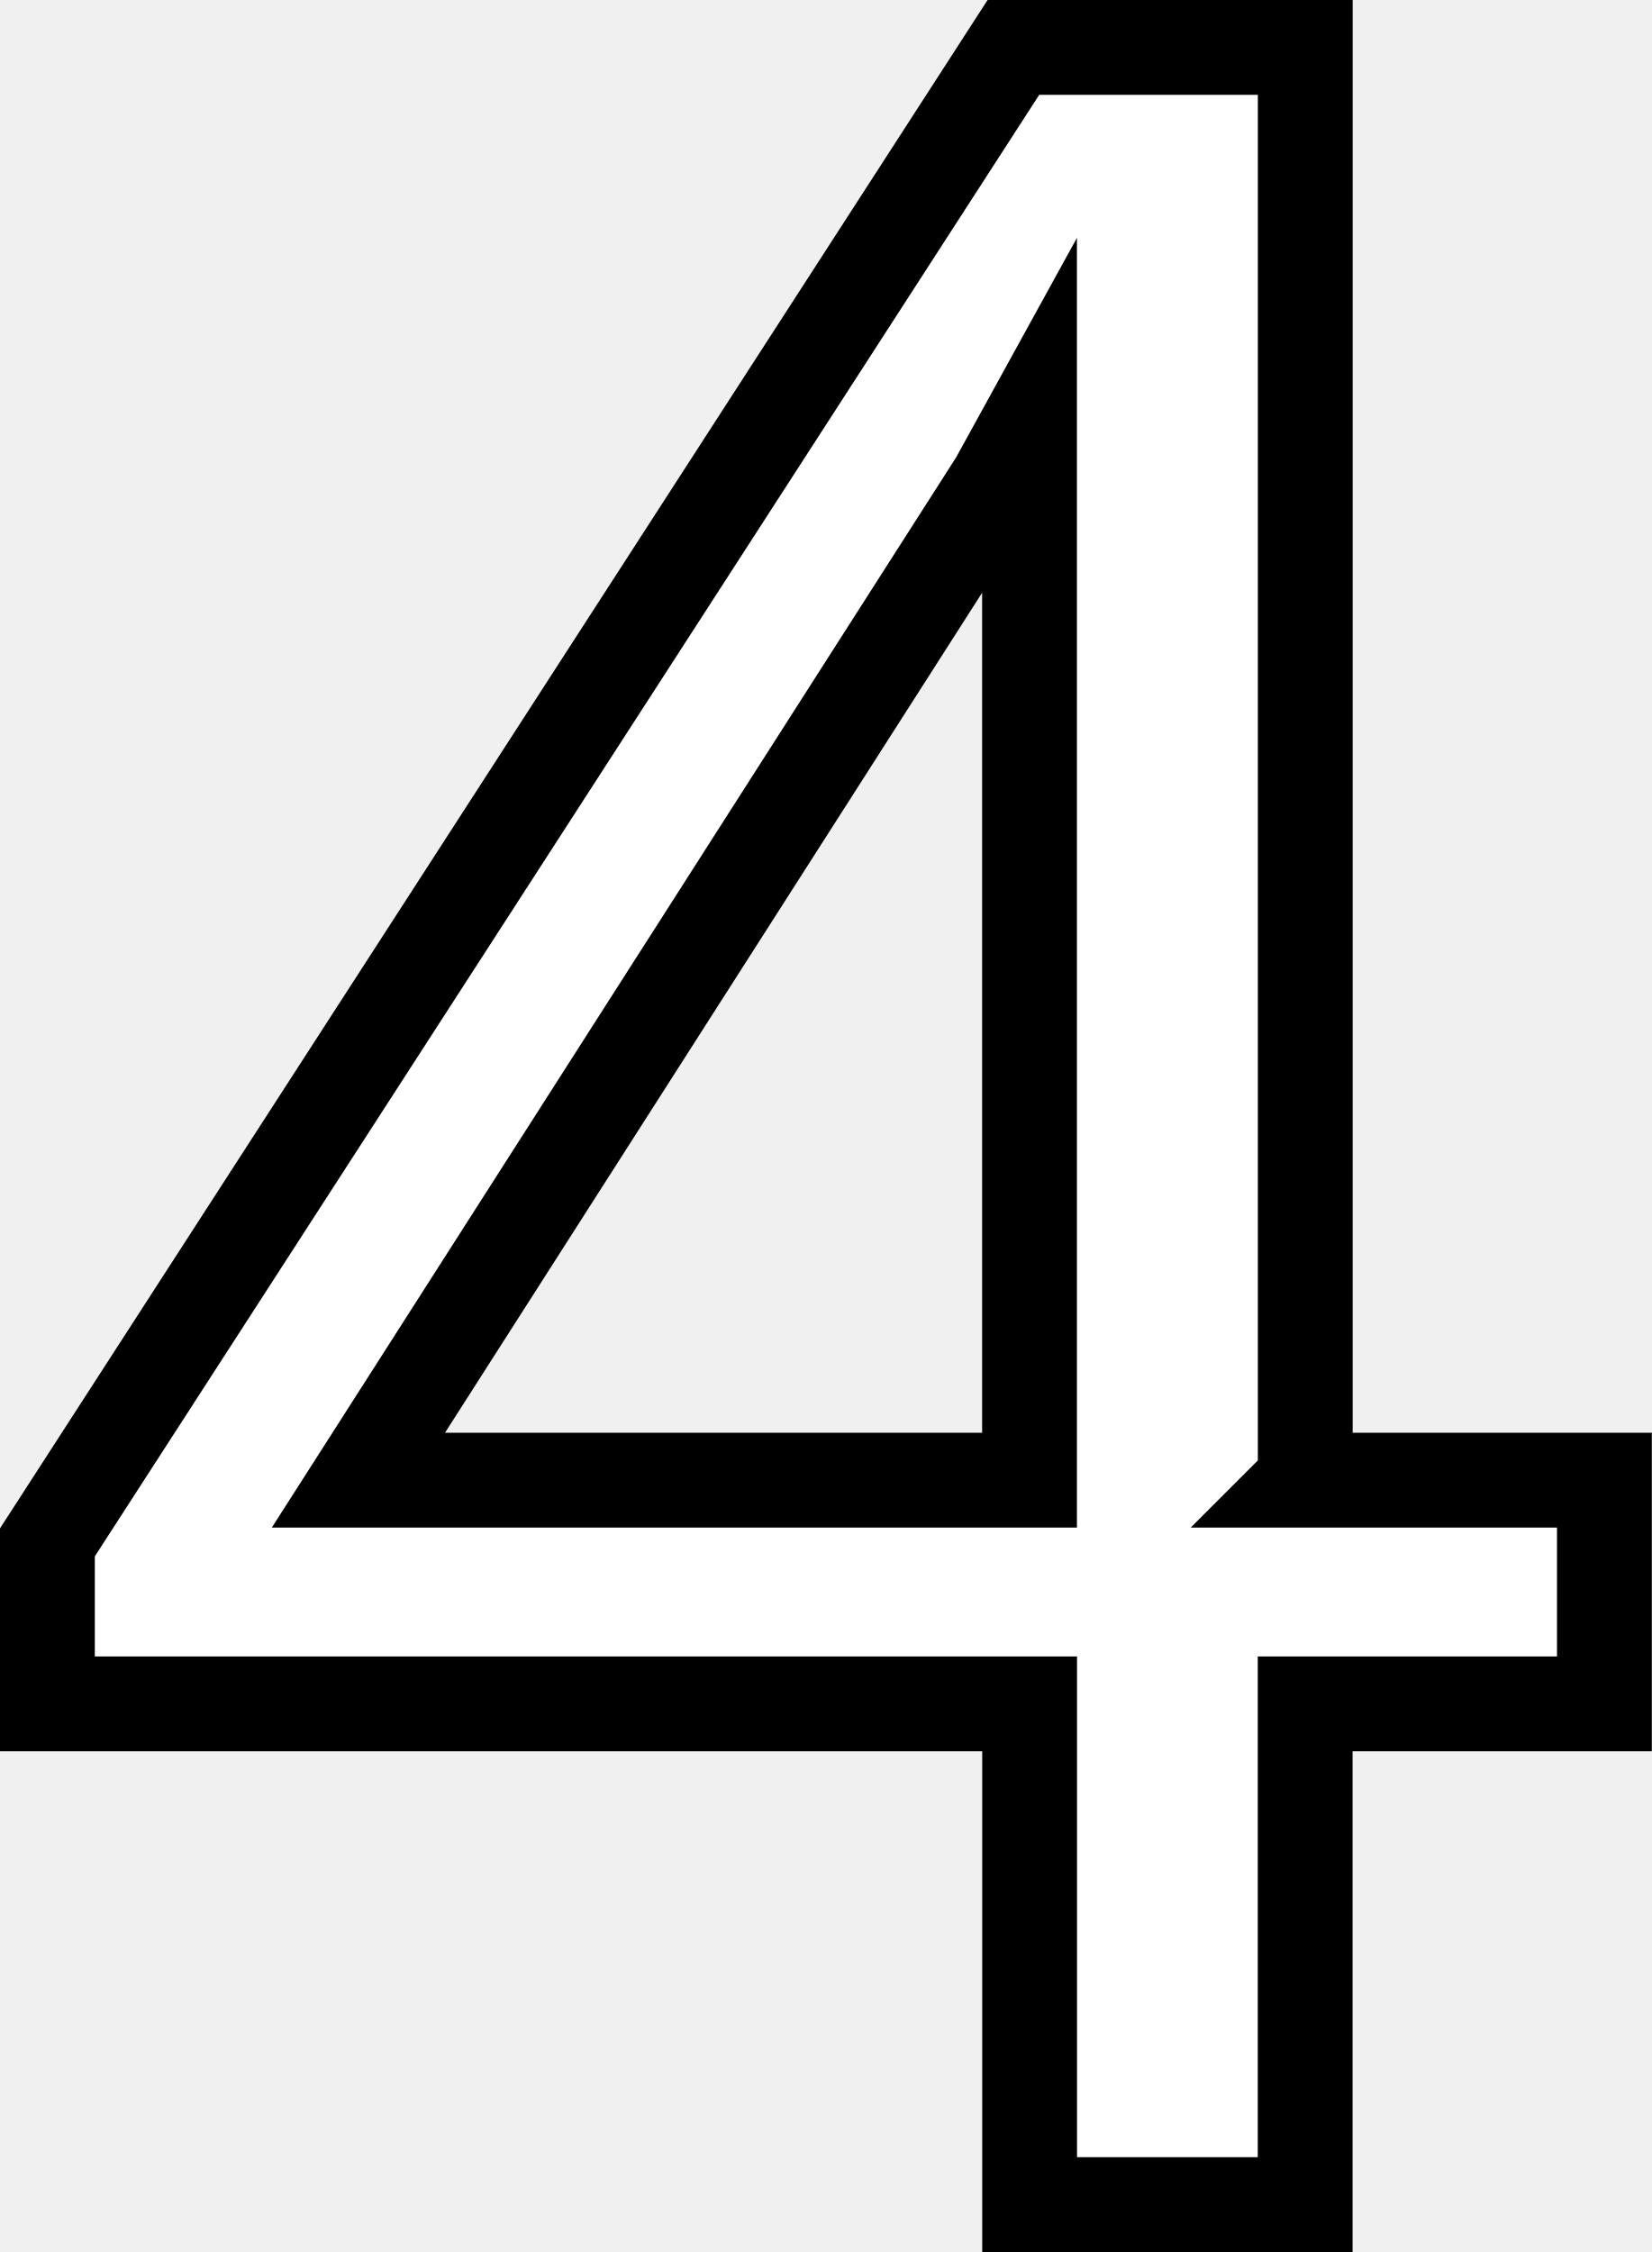
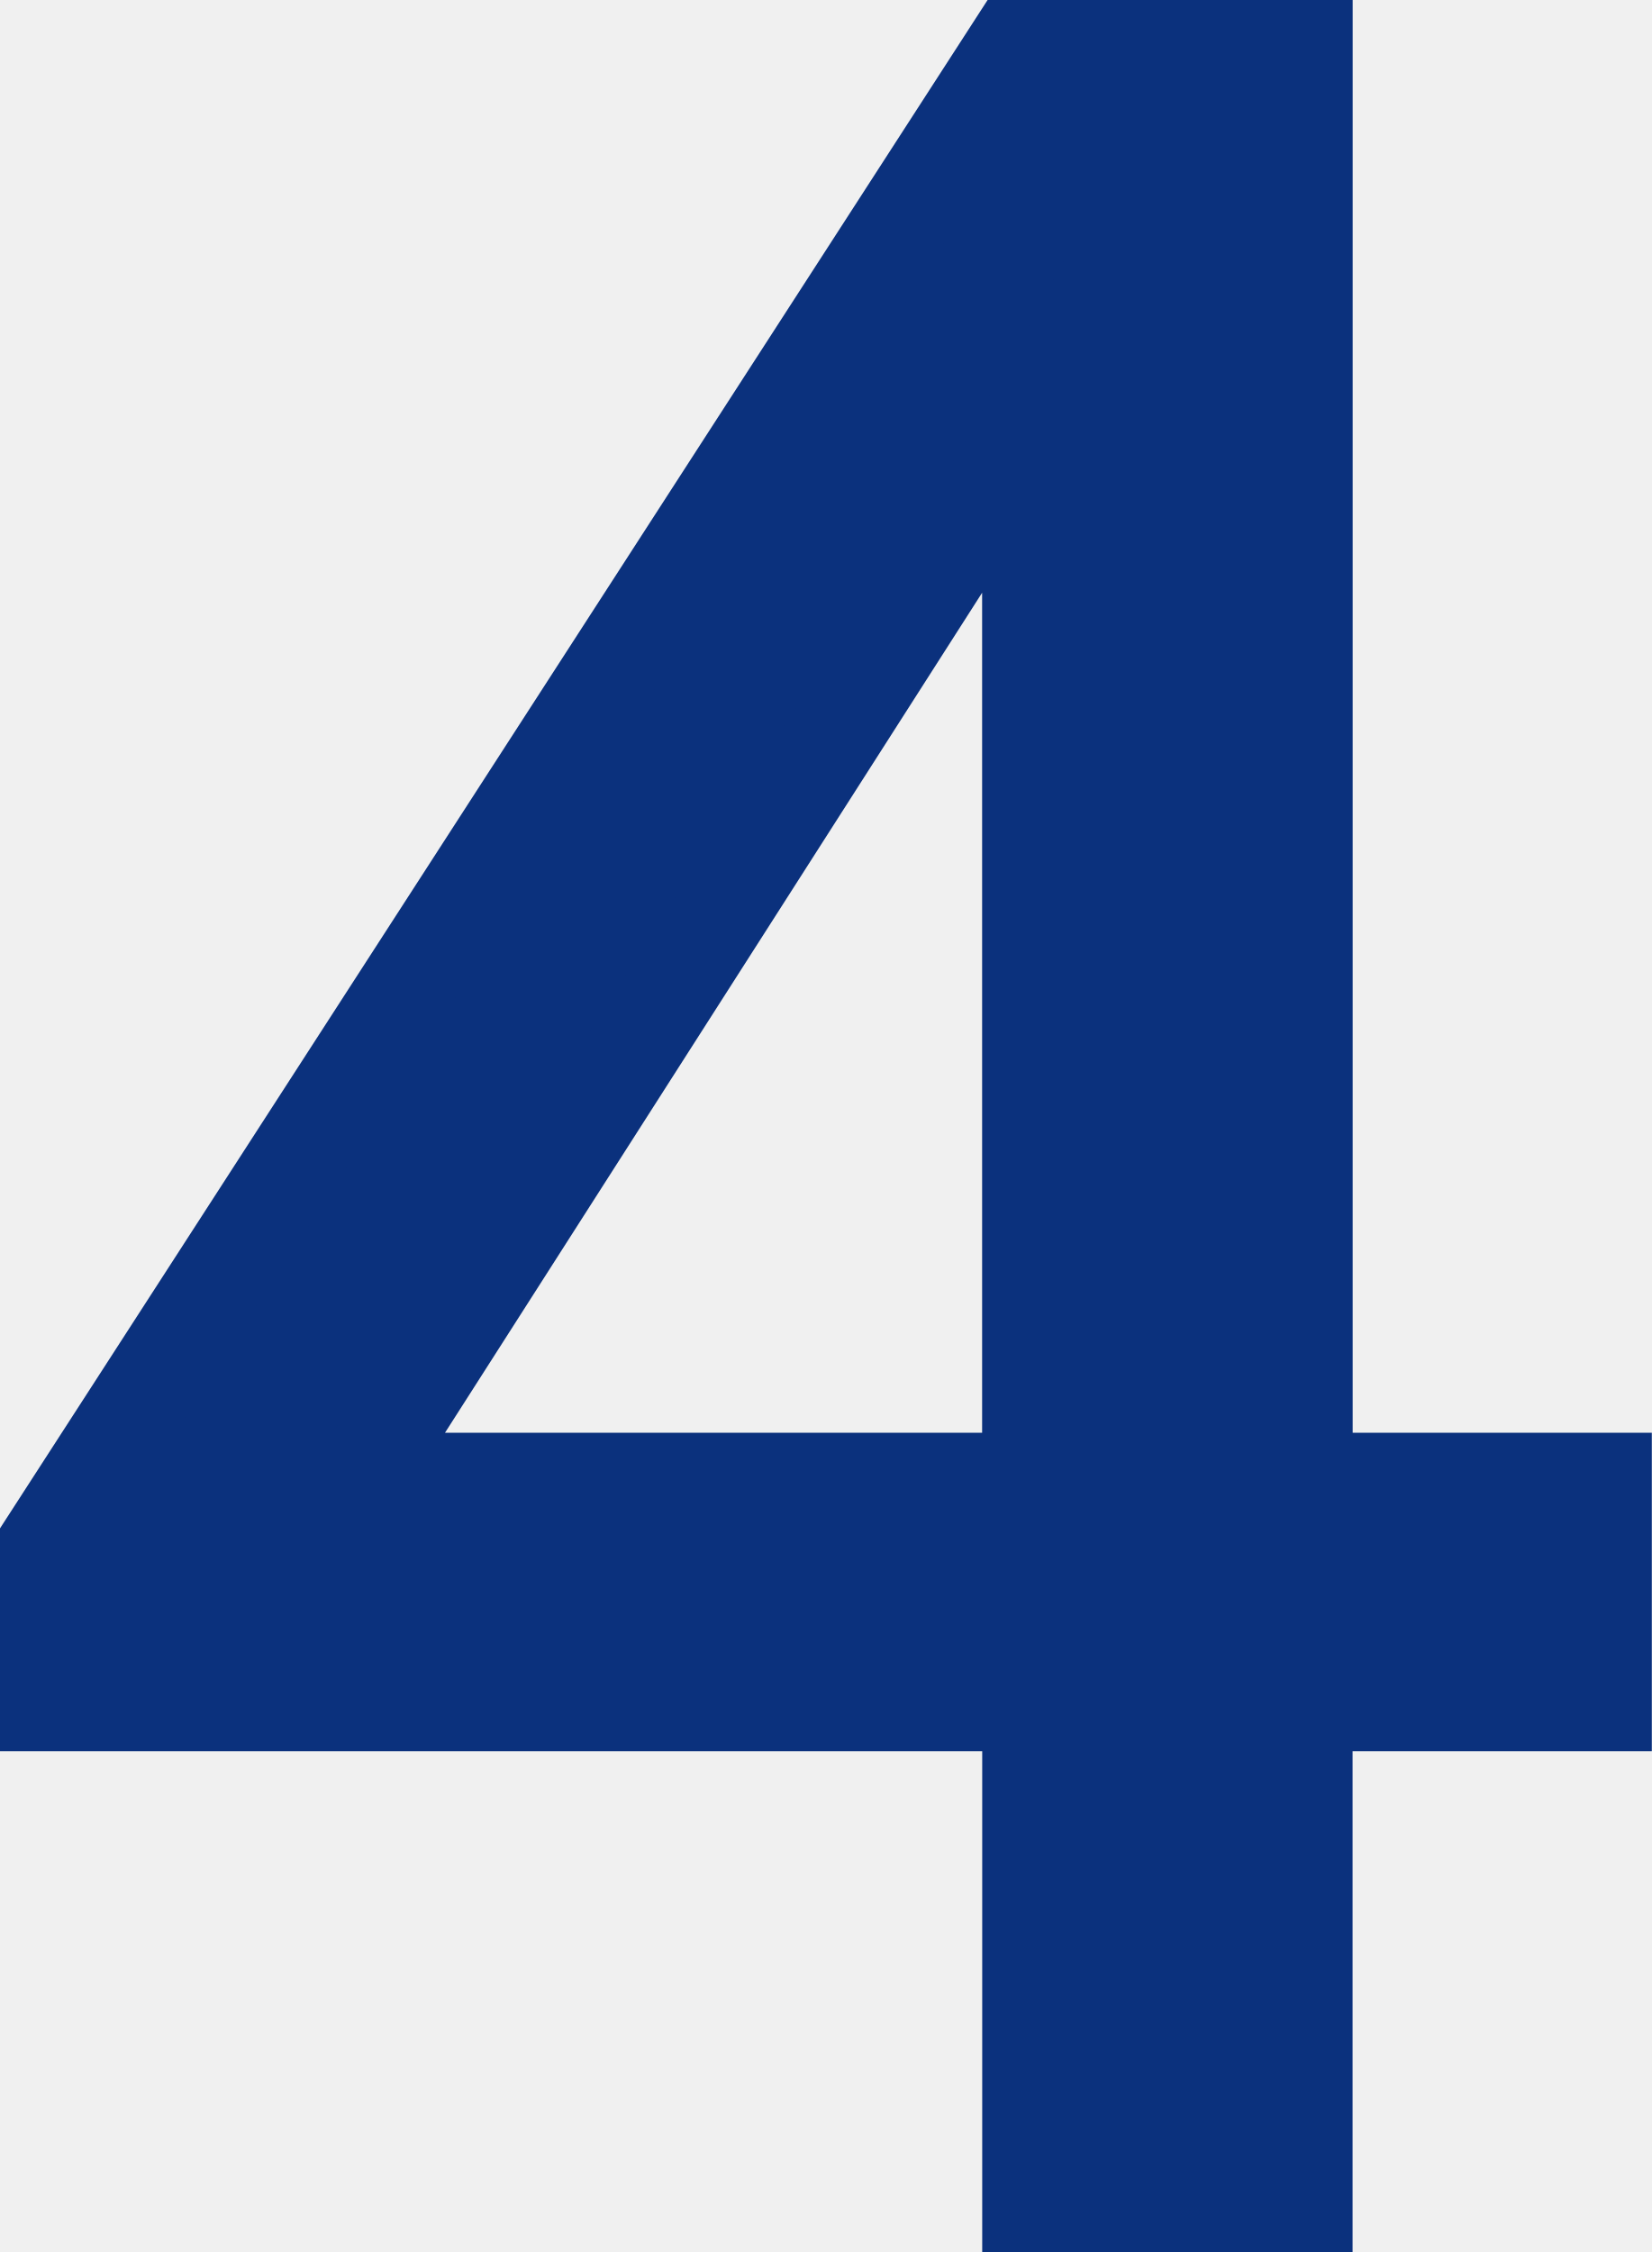
<svg xmlns="http://www.w3.org/2000/svg" version="1.1" width="17.421" height="23.75" viewBox="0,0,17.421,23.75">
  <g transform="translate(-231.579,-164.999)">
-     <g data-paper-data="{&quot;isPaintingLayer&quot;:true}" fill="#ffffff" fill-rule="nonzero" stroke="#000000" stroke-width="1" stroke-linecap="butt" stroke-linejoin="miter" stroke-miterlimit="10" stroke-dasharray="" stroke-dashoffset="0" style="mix-blend-mode: normal">
+     <g data-paper-data="{&quot;isPaintingLayer&quot;:true}" fill="#0b317d" fill-rule="nonzero" stroke="#0b317d" stroke-width="1" stroke-linecap="butt" stroke-linejoin="miter" stroke-miterlimit="10" stroke-dasharray="" stroke-dashoffset="0" style="mix-blend-mode: normal">
      <path d="M245.344,180.609h3.156v2.359h-3.156v5.281h-2.906v-5.281h-10.359v-1.703l10.188,-15.766h3.078v15.109zM235.359,180.609h7.078v-11.156l-0.344,0.625z" />
    </g>
  </g>
</svg>
